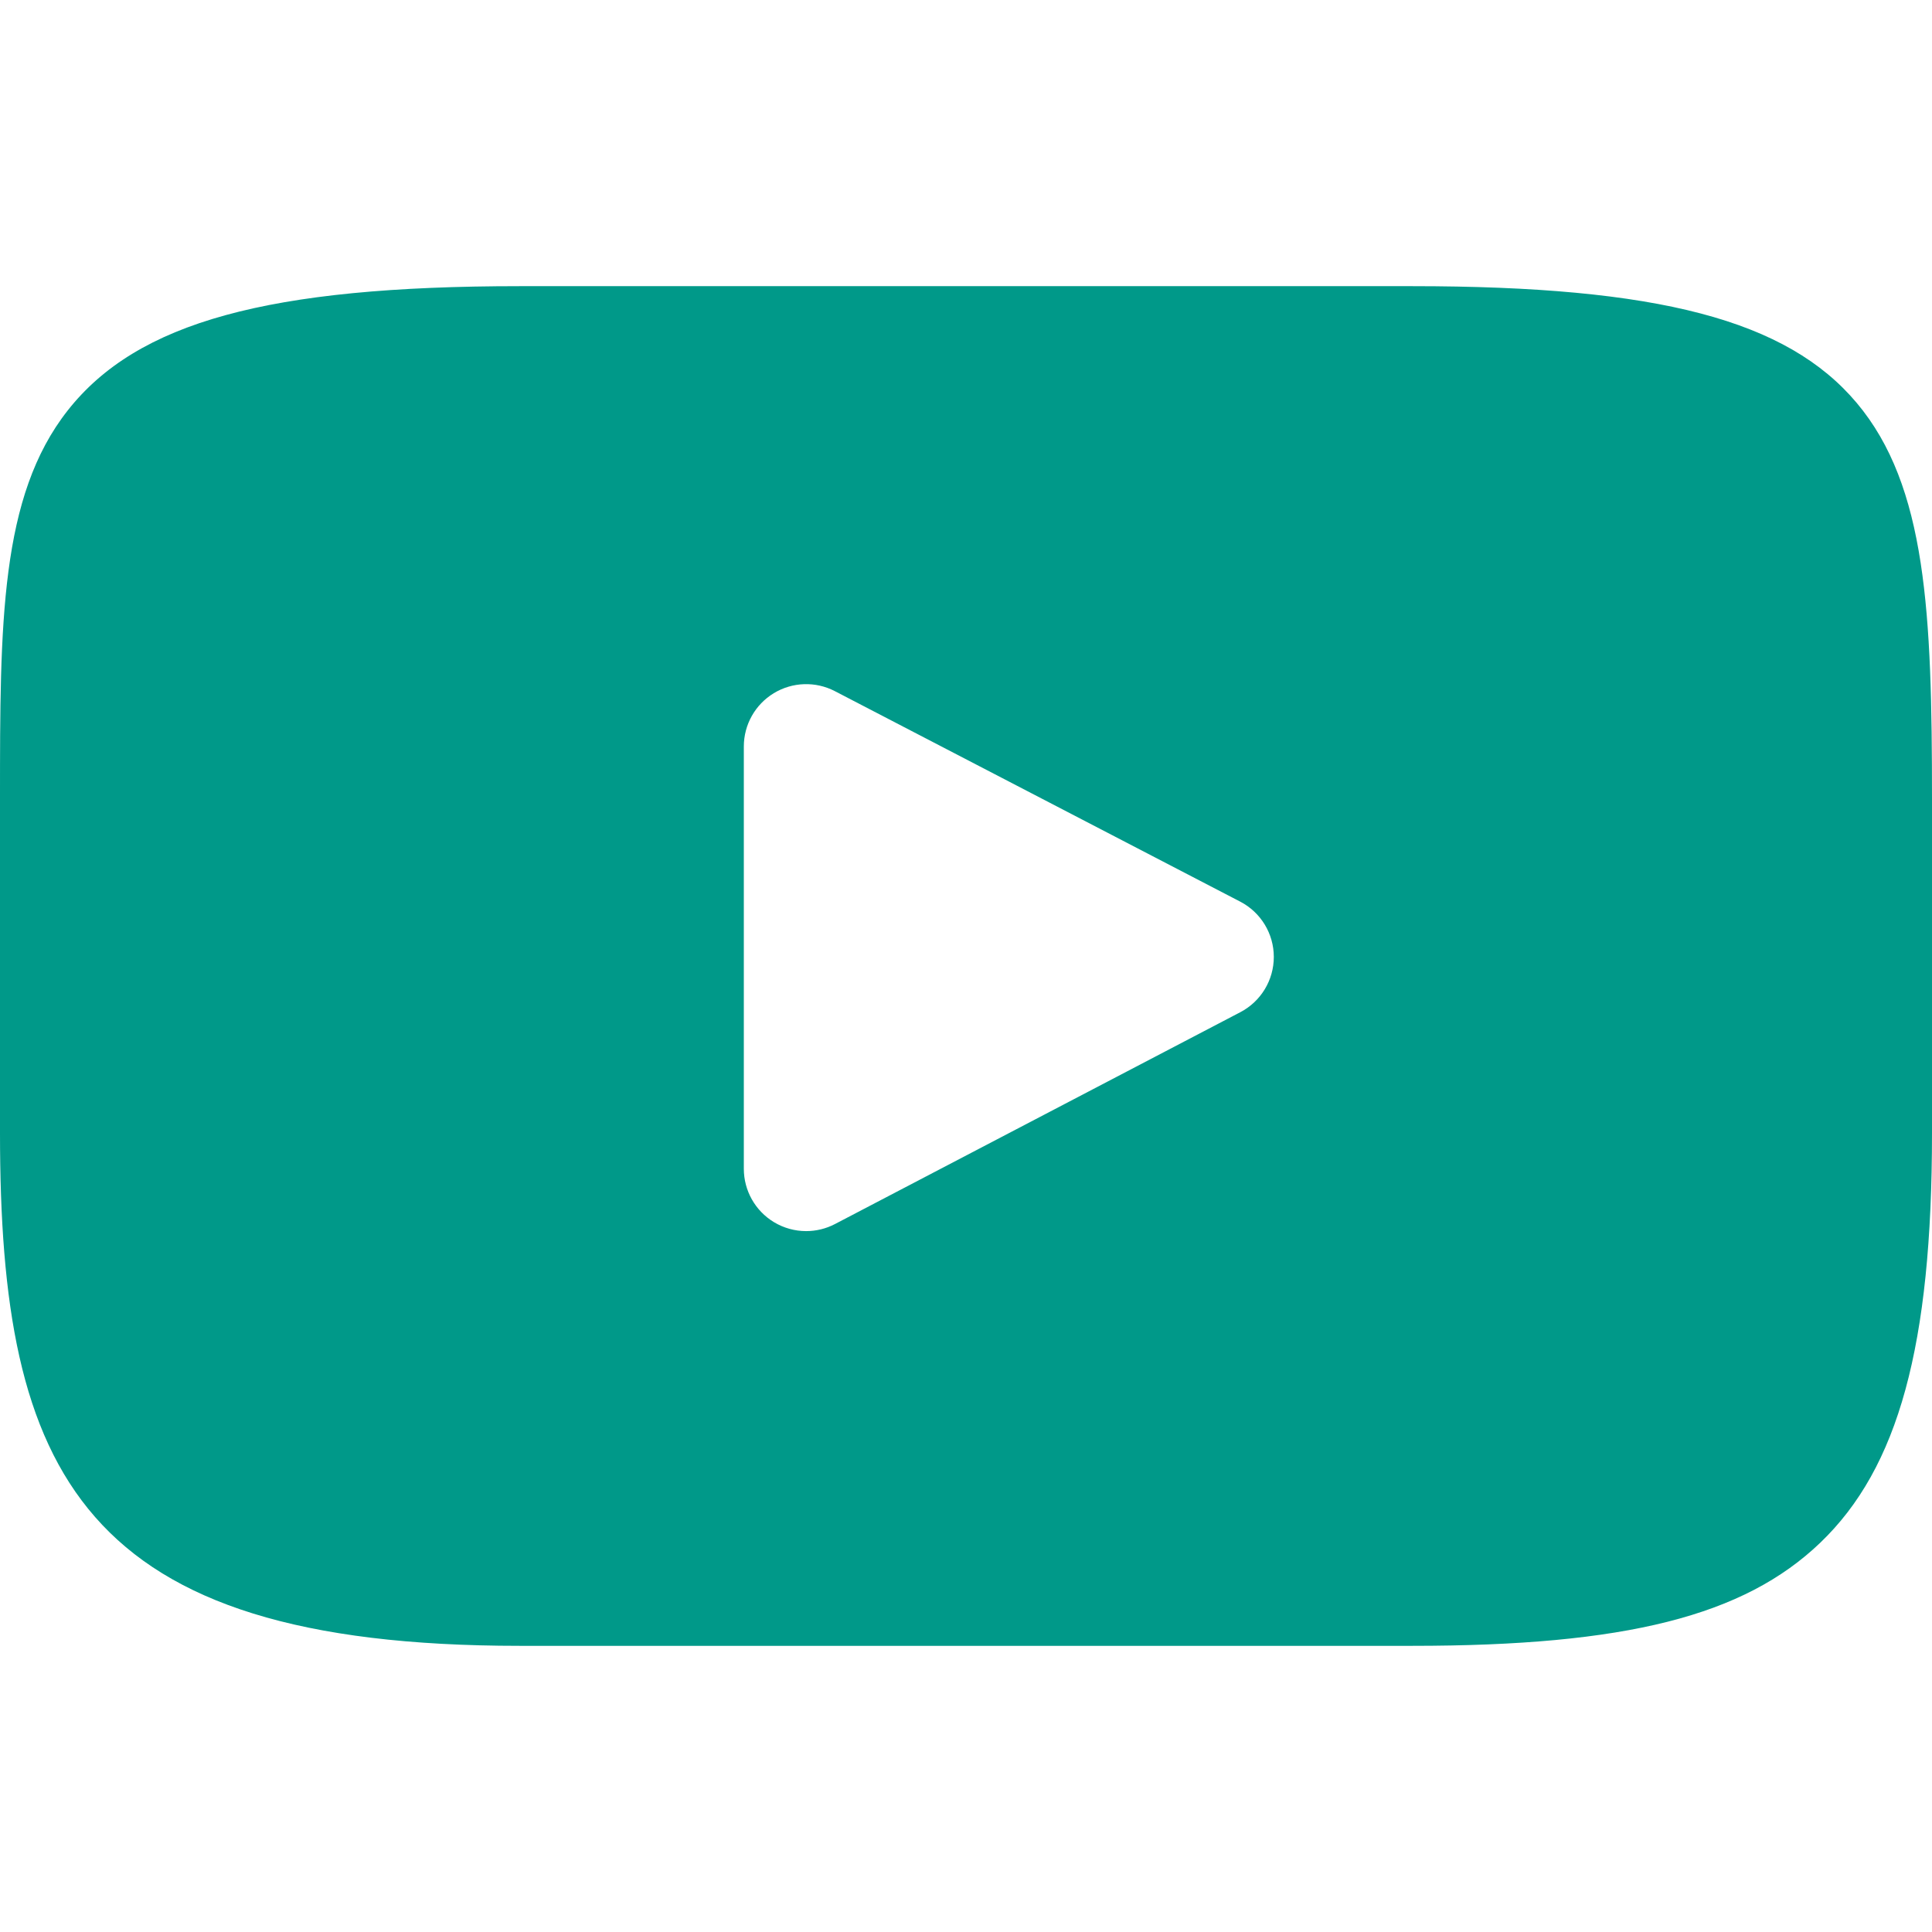
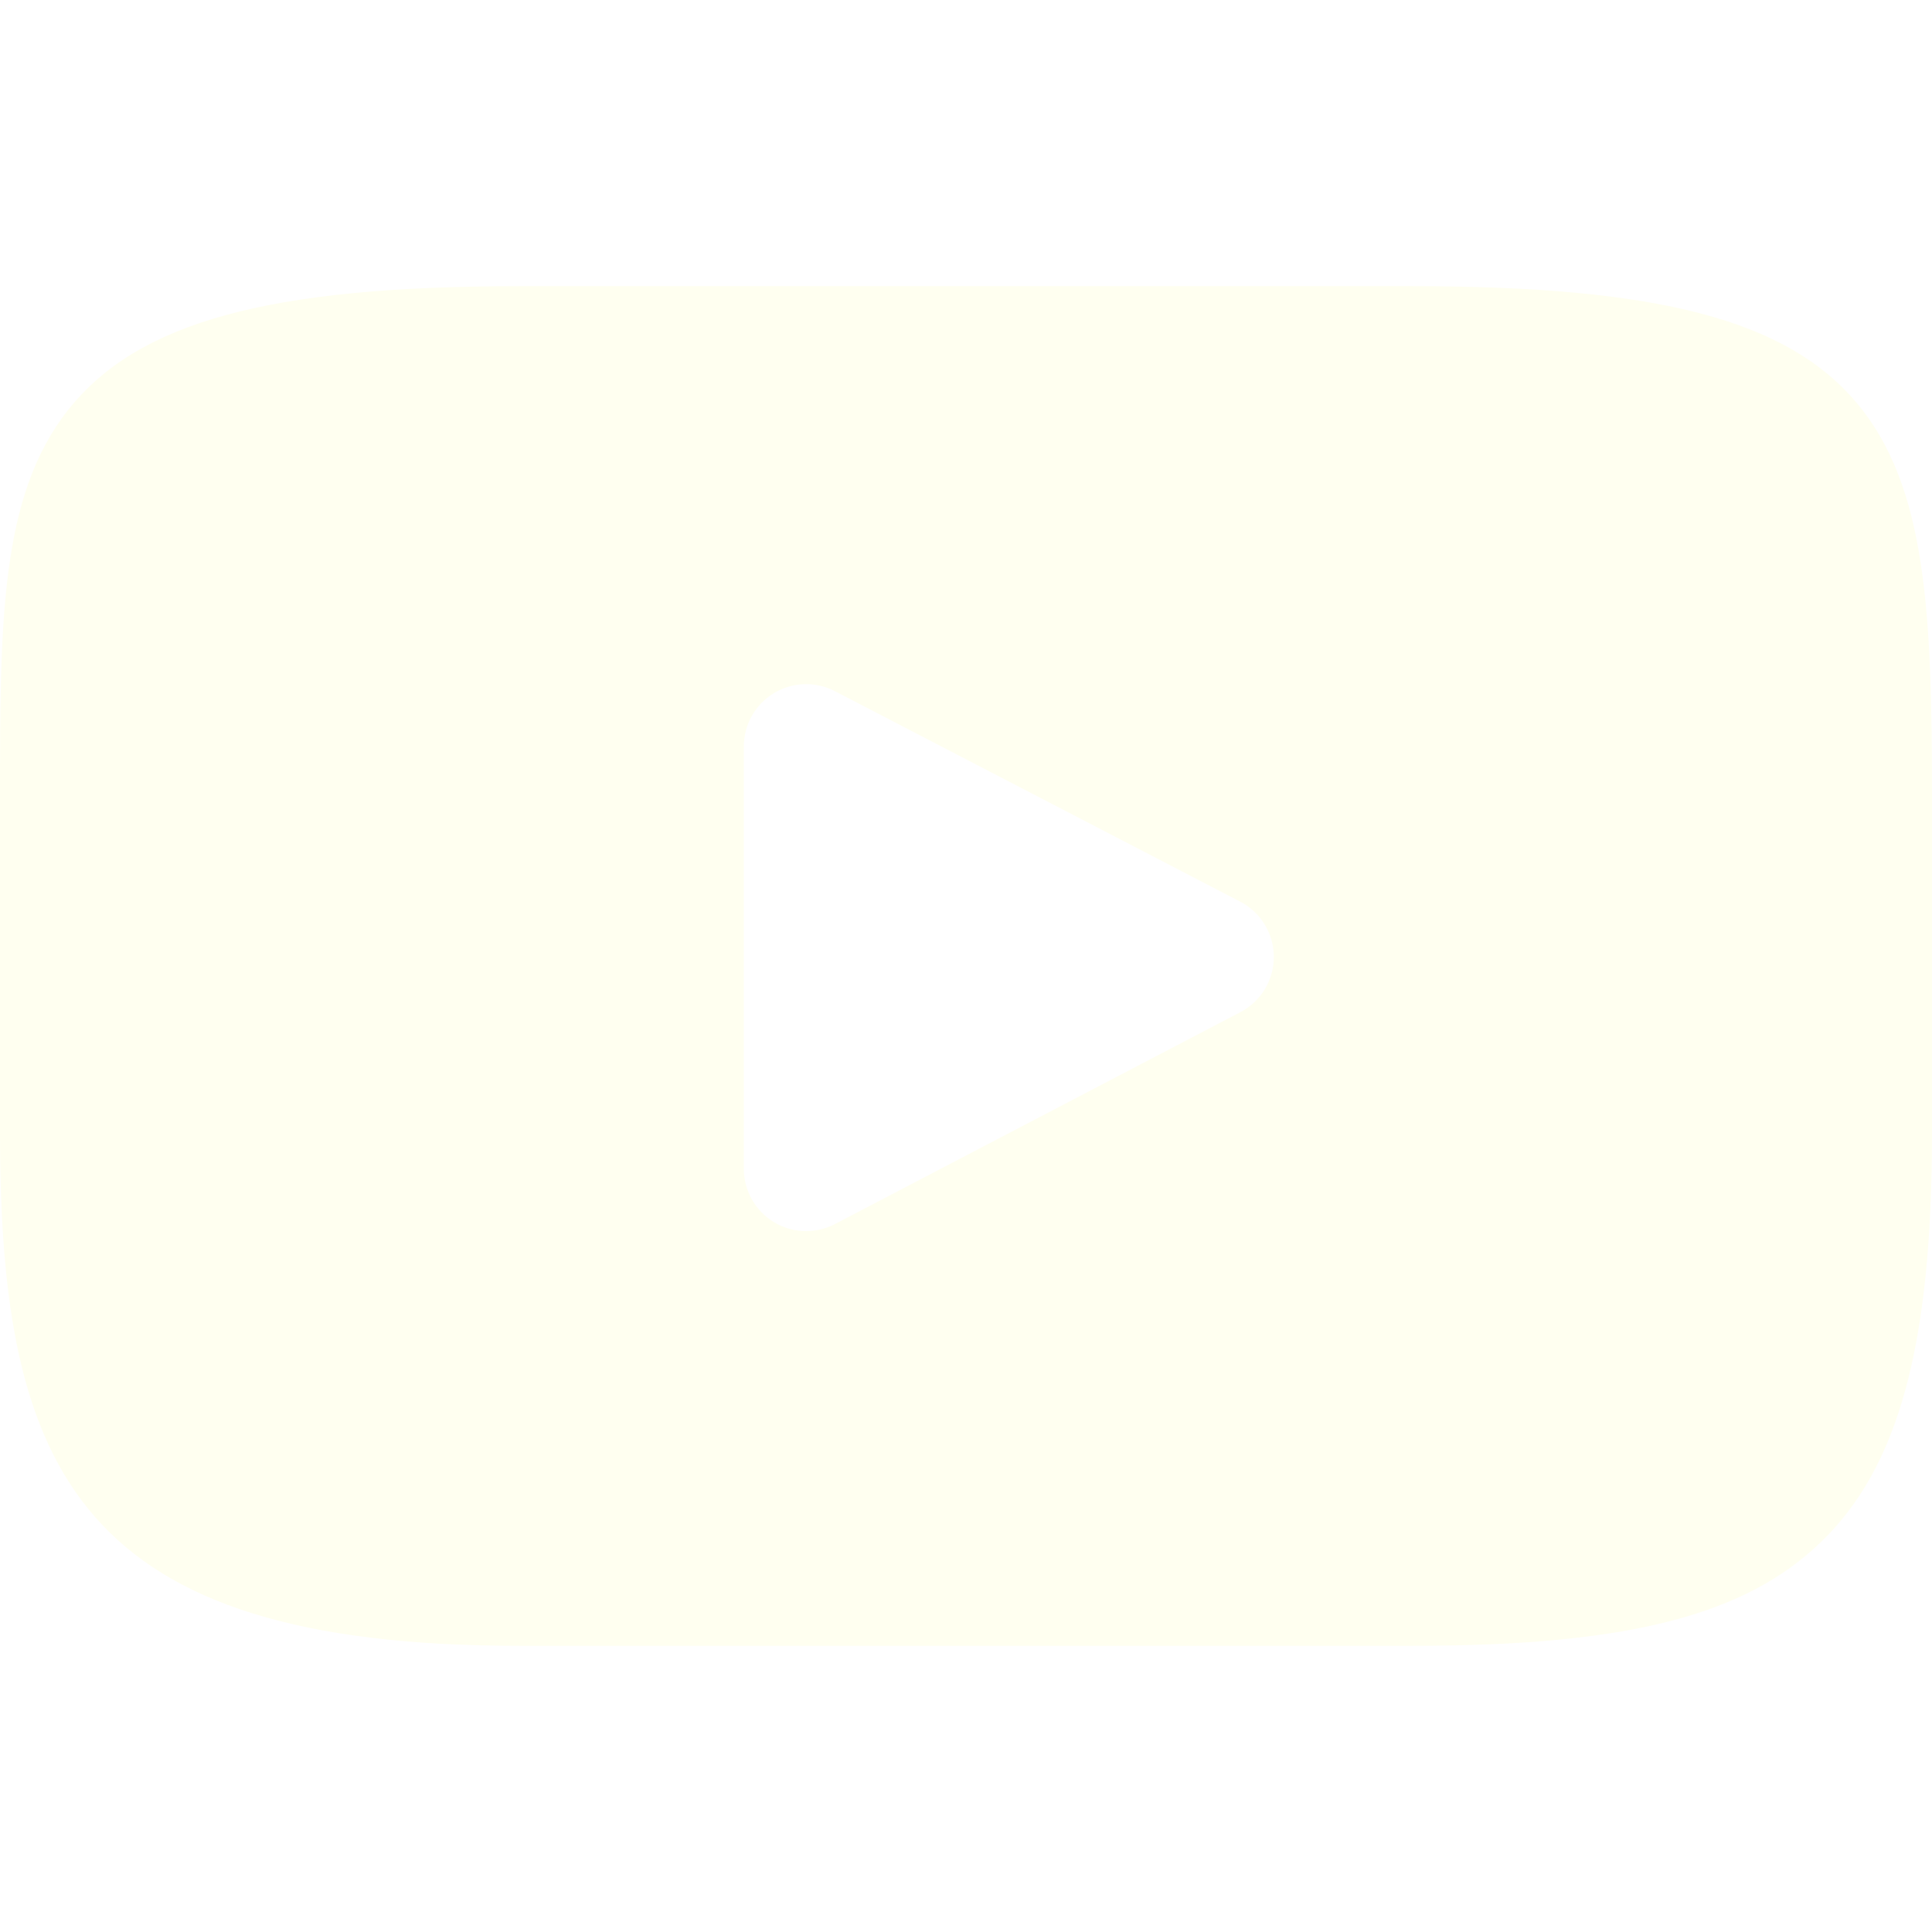
<svg xmlns="http://www.w3.org/2000/svg" version="1.1" id="Layer_1" x="0px" y="0px" viewBox="0 0 310 310" style="enable-background:new 0 0 310 310;" xml:space="preserve" width="512px" height="512px">
  <g id="XMLID_822_">
-     <path id="XMLID_823_" d="M297.917,64.645c-11.19-13.302-31.85-18.728-71.306-18.728H83.386c-40.359,0-61.369,5.776-72.517,19.938   C0,79.663,0,100.008,0,128.166v53.669c0,54.551,12.896,82.248,83.386,82.248h143.226c34.216,0,53.176-4.788,65.442-16.527   C304.633,235.518,310,215.863,310,181.835v-53.669C310,98.471,309.159,78.006,297.917,64.645z M199.021,162.41l-65.038,33.991   c-1.454,0.76-3.044,1.137-4.632,1.137c-1.798,0-3.592-0.484-5.181-1.446c-2.992-1.813-4.819-5.056-4.819-8.554v-67.764   c0-3.492,1.822-6.732,4.808-8.546c2.987-1.814,6.702-1.938,9.801-0.328l65.038,33.772c3.309,1.718,5.387,5.134,5.392,8.861   C204.394,157.263,202.325,160.684,199.021,162.41z" fill="#009989" />
+     <path id="XMLID_823_" d="M297.917,64.645c-11.19-13.302-31.85-18.728-71.306-18.728H83.386c-40.359,0-61.369,5.776-72.517,19.938   C0,79.663,0,100.008,0,128.166v53.669c0,54.551,12.896,82.248,83.386,82.248h143.226c34.216,0,53.176-4.788,65.442-16.527   C304.633,235.518,310,215.863,310,181.835v-53.669C310,98.471,309.159,78.006,297.917,64.645z M199.021,162.41l-65.038,33.991   c-1.454,0.76-3.044,1.137-4.632,1.137c-1.798,0-3.592-0.484-5.181-1.446c-2.992-1.813-4.819-5.056-4.819-8.554v-67.764   c0-3.492,1.822-6.732,4.808-8.546c2.987-1.814,6.702-1.938,9.801-0.328l65.038,33.772c3.309,1.718,5.387,5.134,5.392,8.861   C204.394,157.263,202.325,160.684,199.021,162.41z" fill="#FFFFF0" />
  </g>
  <g>
</g>
  <g>
</g>
  <g>
</g>
  <g>
</g>
  <g>
</g>
  <g>
</g>
  <g>
</g>
  <g>
</g>
  <g>
</g>
  <g>
</g>
  <g>
</g>
  <g>
</g>
  <g>
</g>
  <g>
</g>
  <g>
</g>
</svg>
